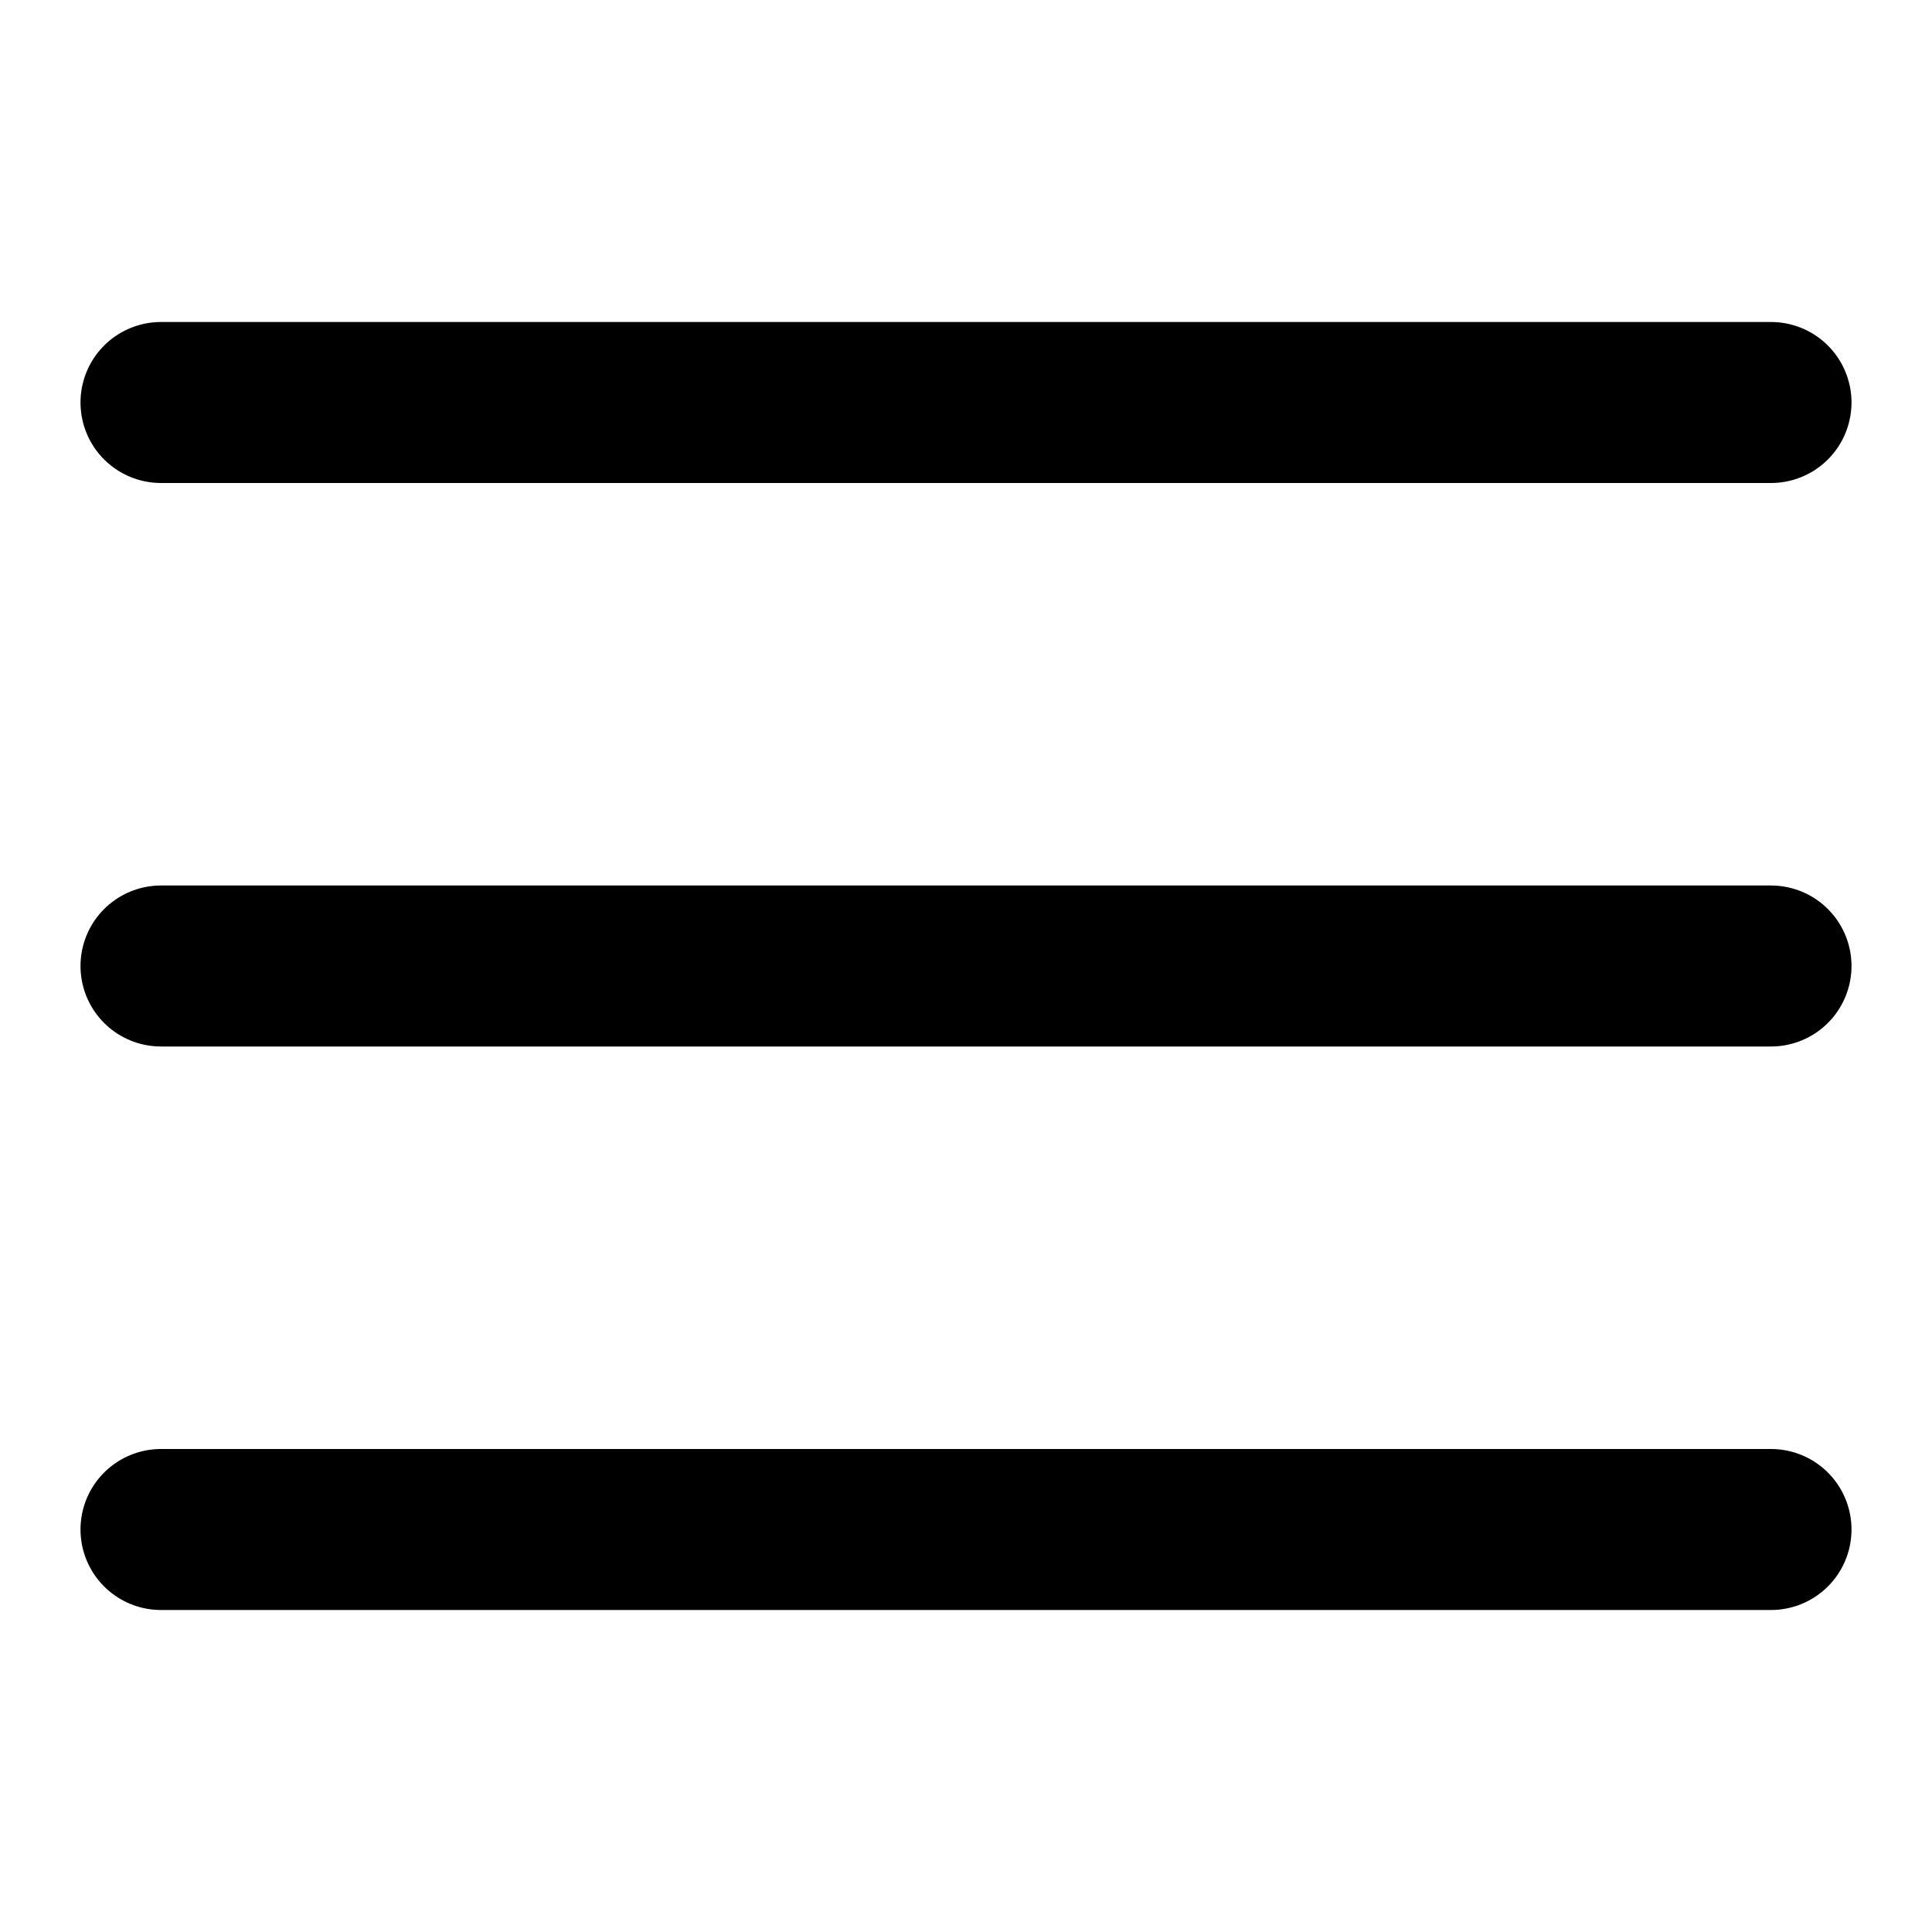
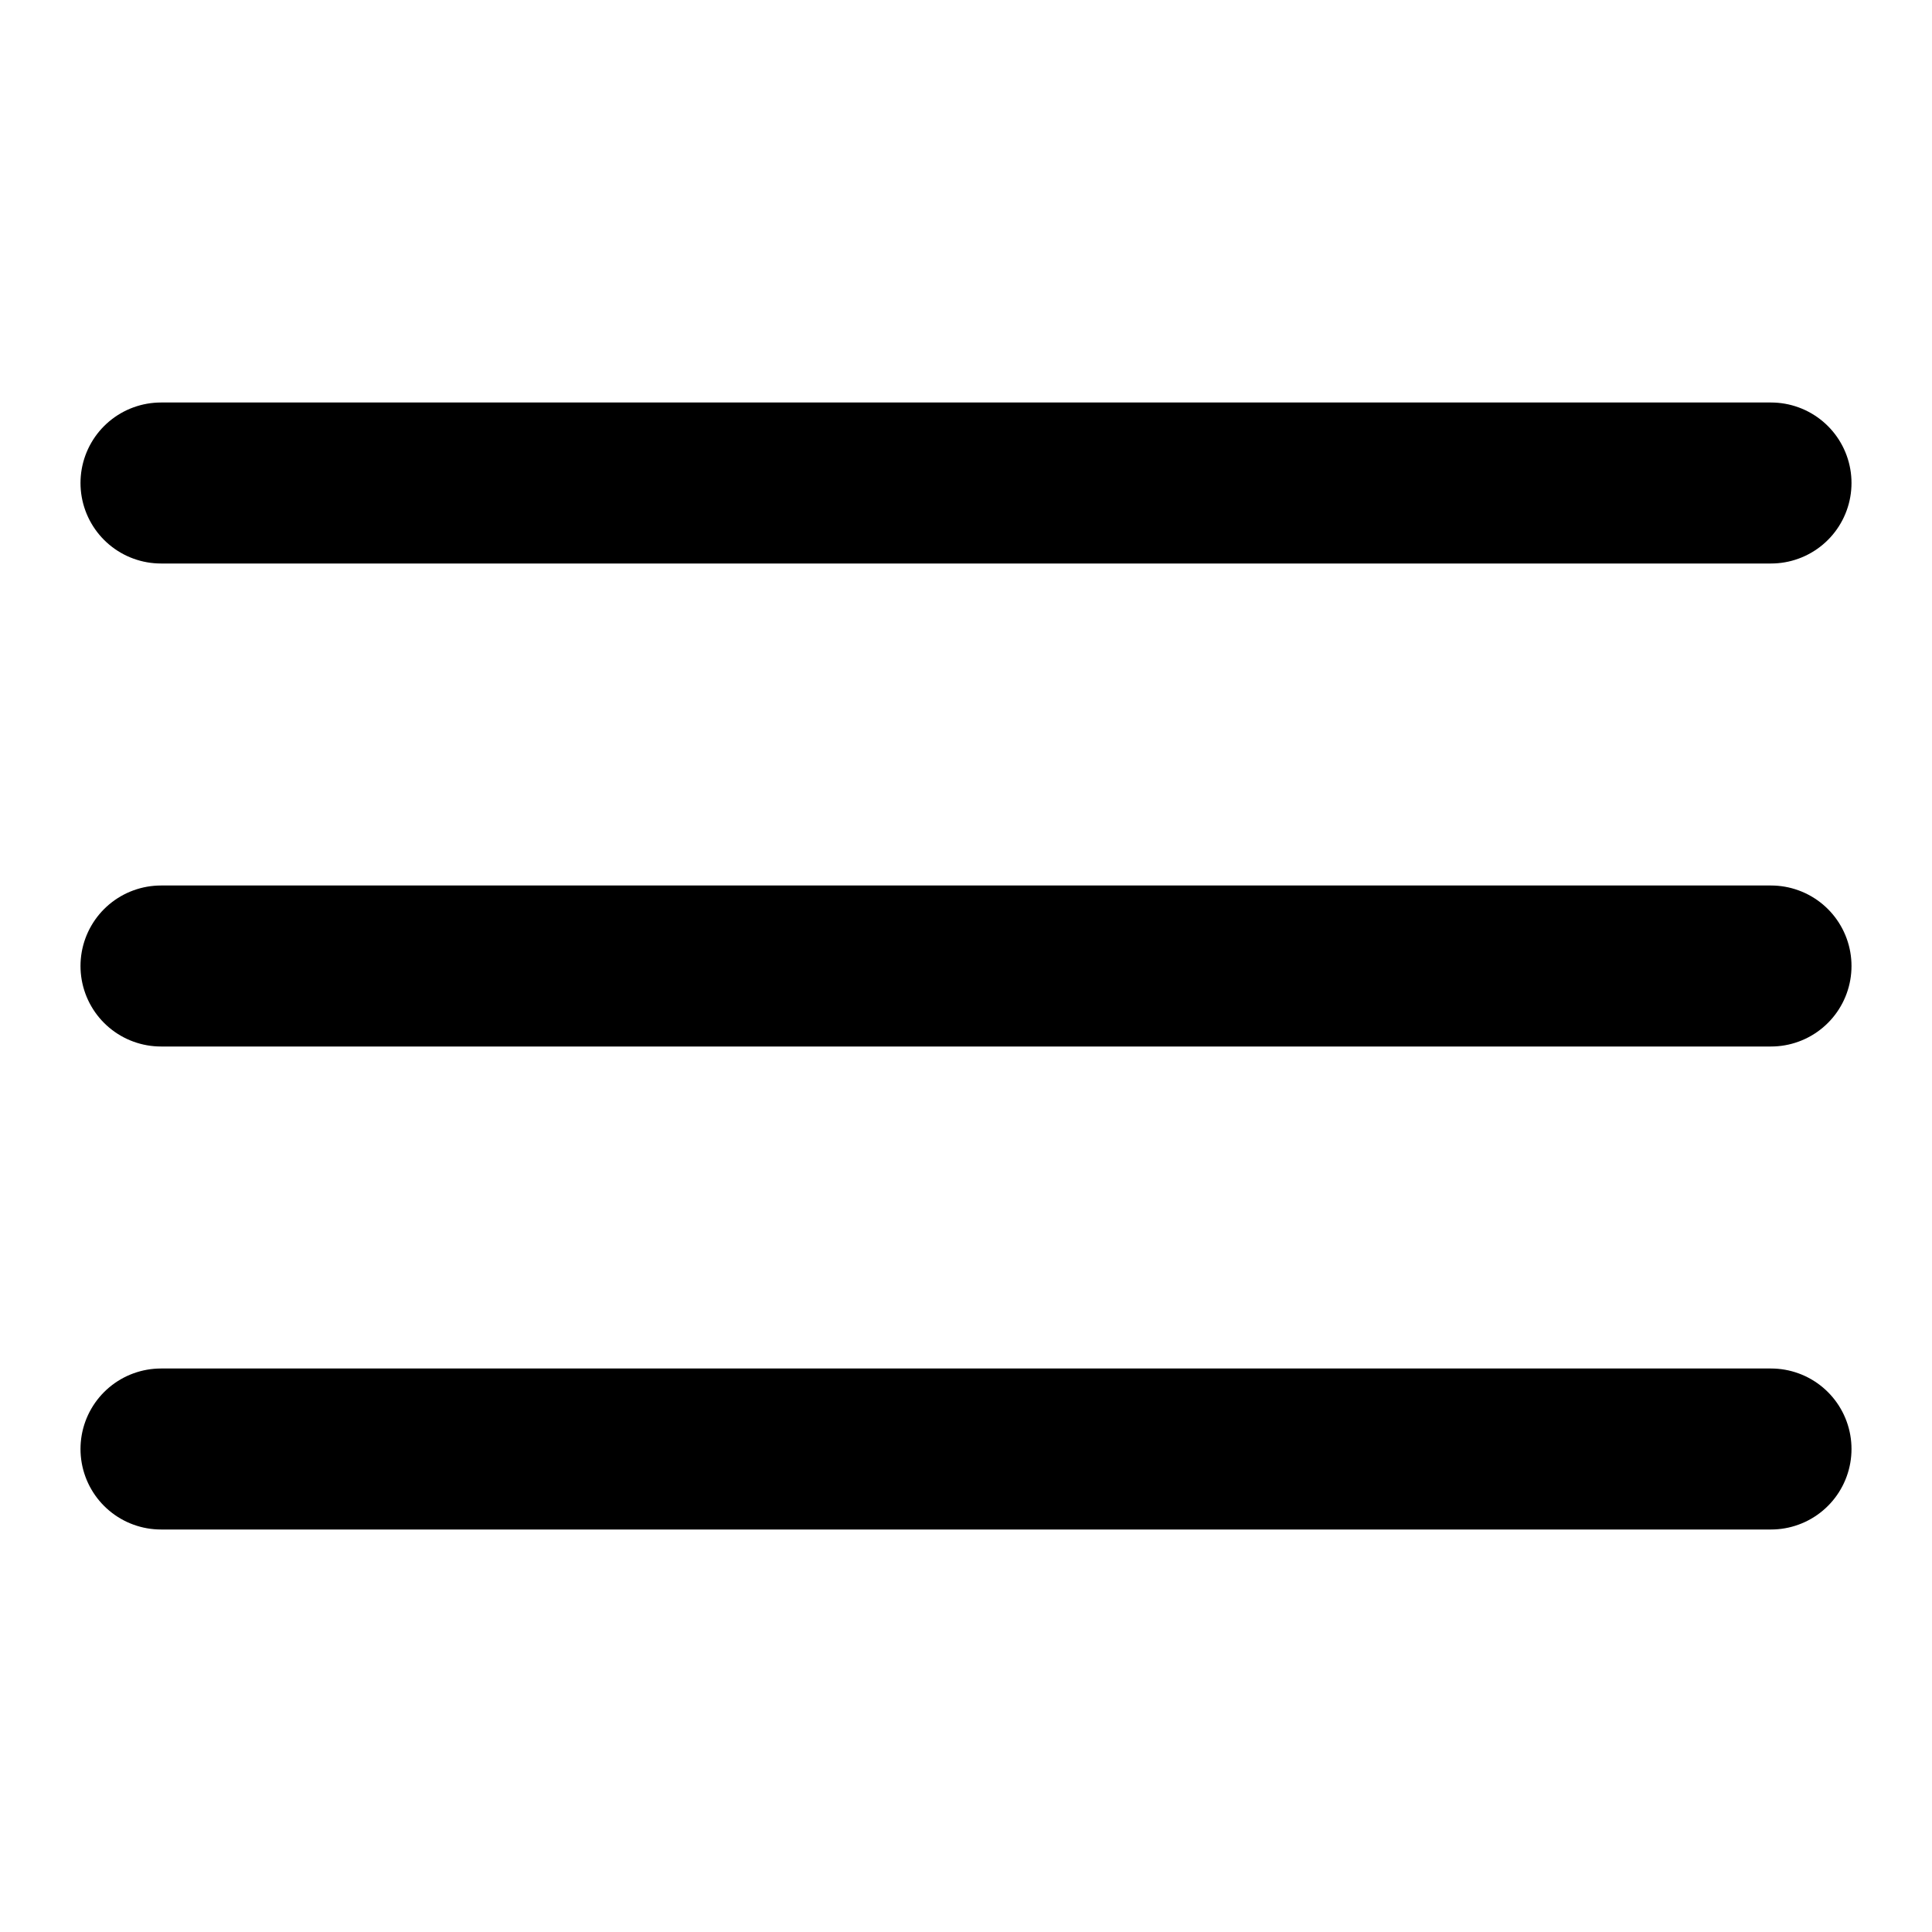
<svg xmlns="http://www.w3.org/2000/svg" width="24" height="24" viewBox="0 0 24 24" fill="none">
-   <path d="M2 5H12H22M2 12H22M2 19H22" stroke="black" stroke-width="2" stroke-linecap="round" />
+   <path d="M2 6H12H22M2 12H22M2 18H22" stroke="black" stroke-width="2" stroke-linecap="round" />
</svg>
